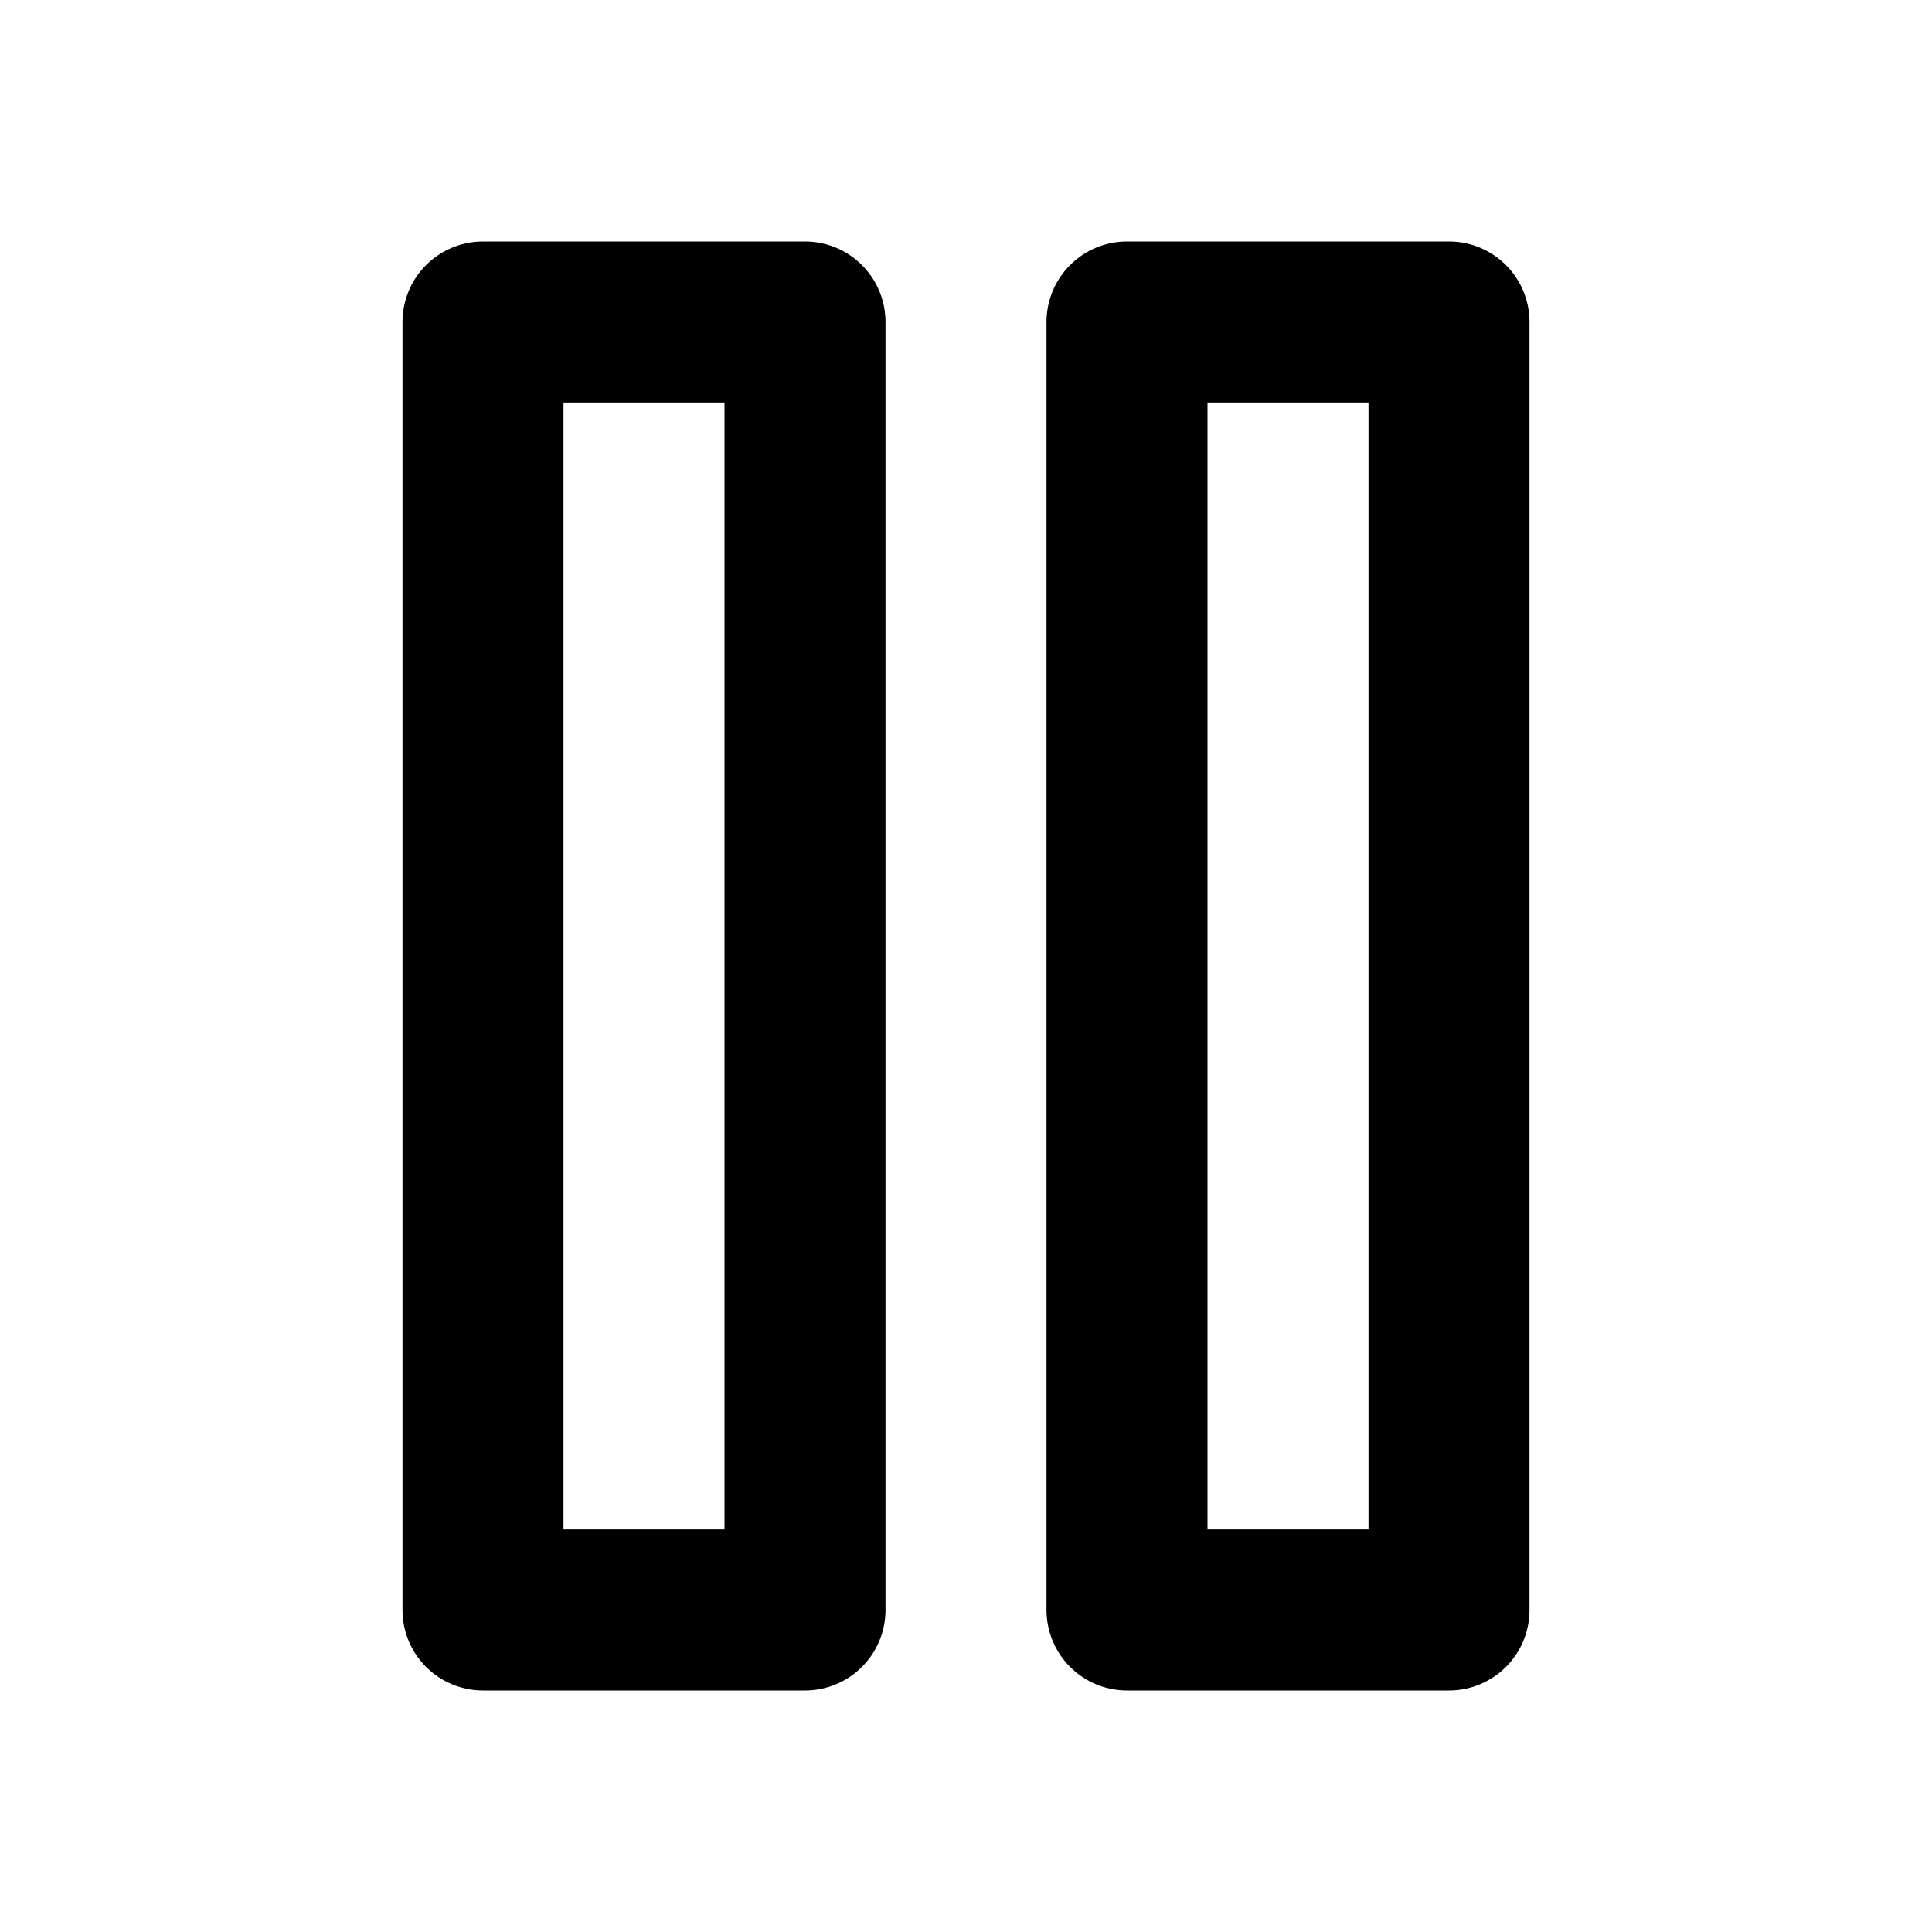
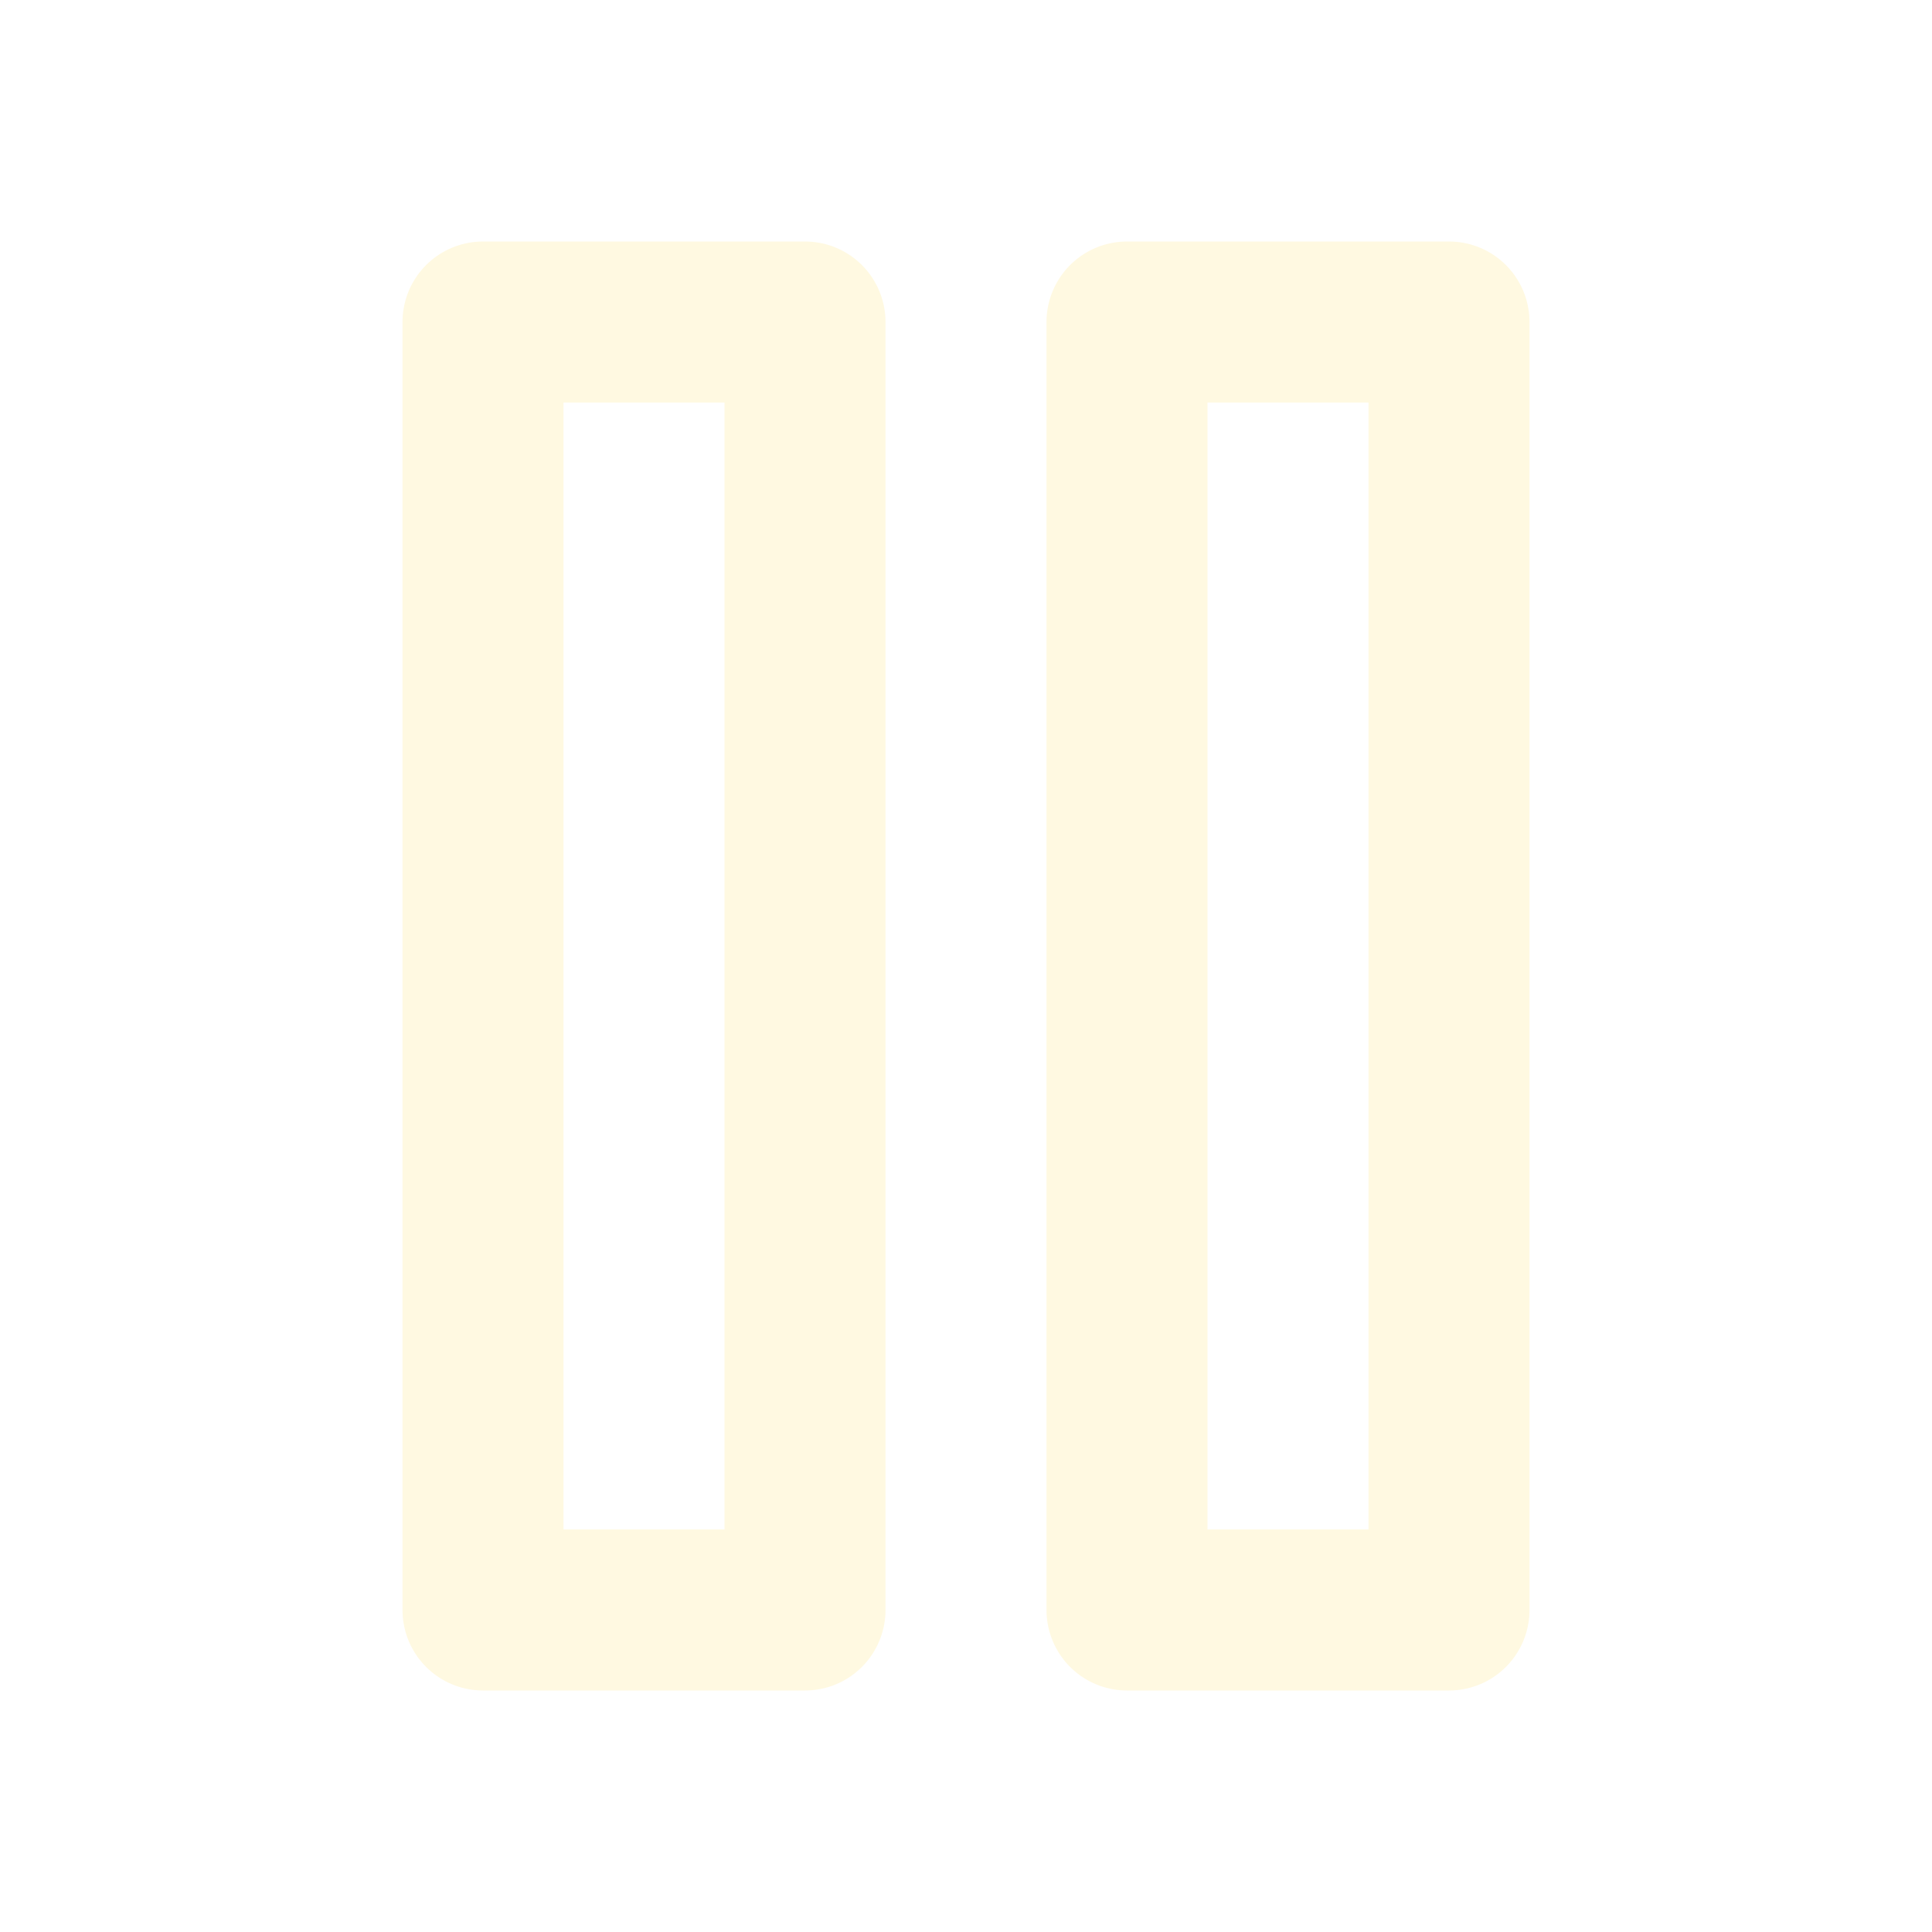
- <svg xmlns="http://www.w3.org/2000/svg" width="24" height="24" viewBox="0 0 24 24" fill="none" stroke="currentColor" stroke-width="2" stroke-linecap="round" stroke-linejoin="round" class="feather feather-pause">
+ <svg xmlns="http://www.w3.org/2000/svg" width="24" height="24" viewBox="0 0 24 24" fill="none" stroke="#fff9e1" stroke-width="2" stroke-linecap="round" stroke-linejoin="round" class="feather feather-pause">
  <rect x="6" y="4" width="4" height="16" />
  <rect x="14" y="4" width="4" height="16" />
</svg>
